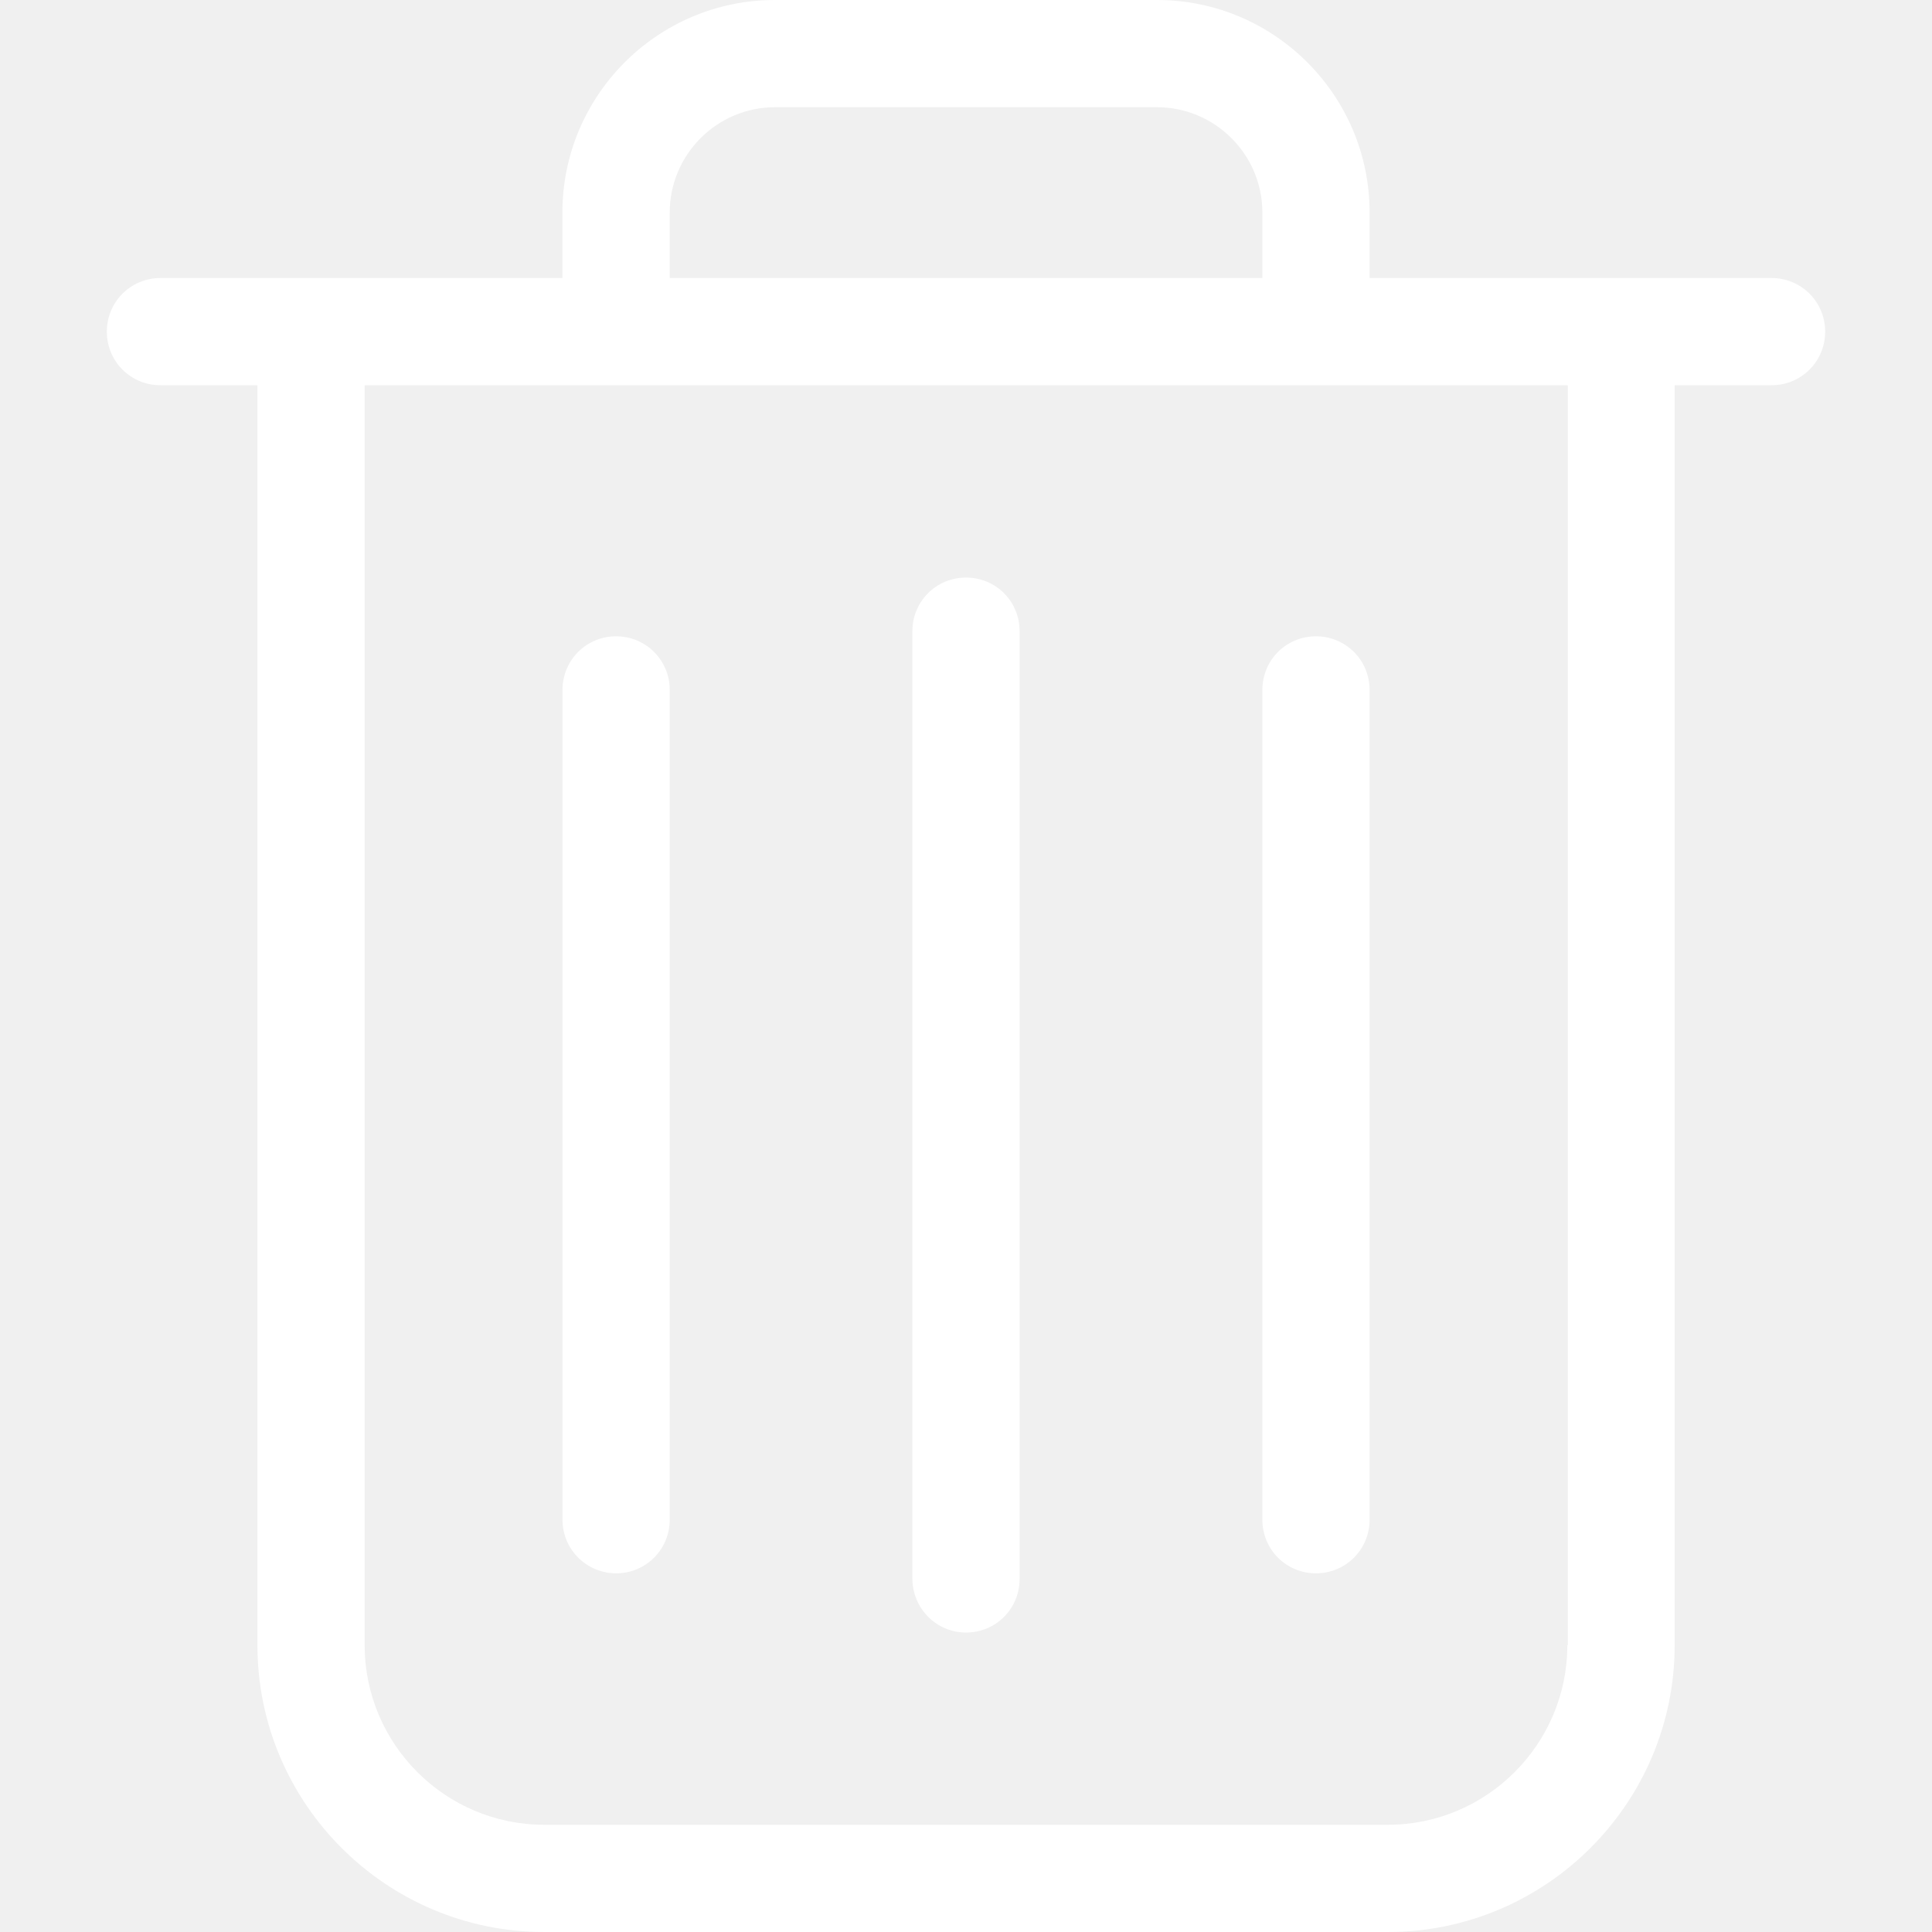
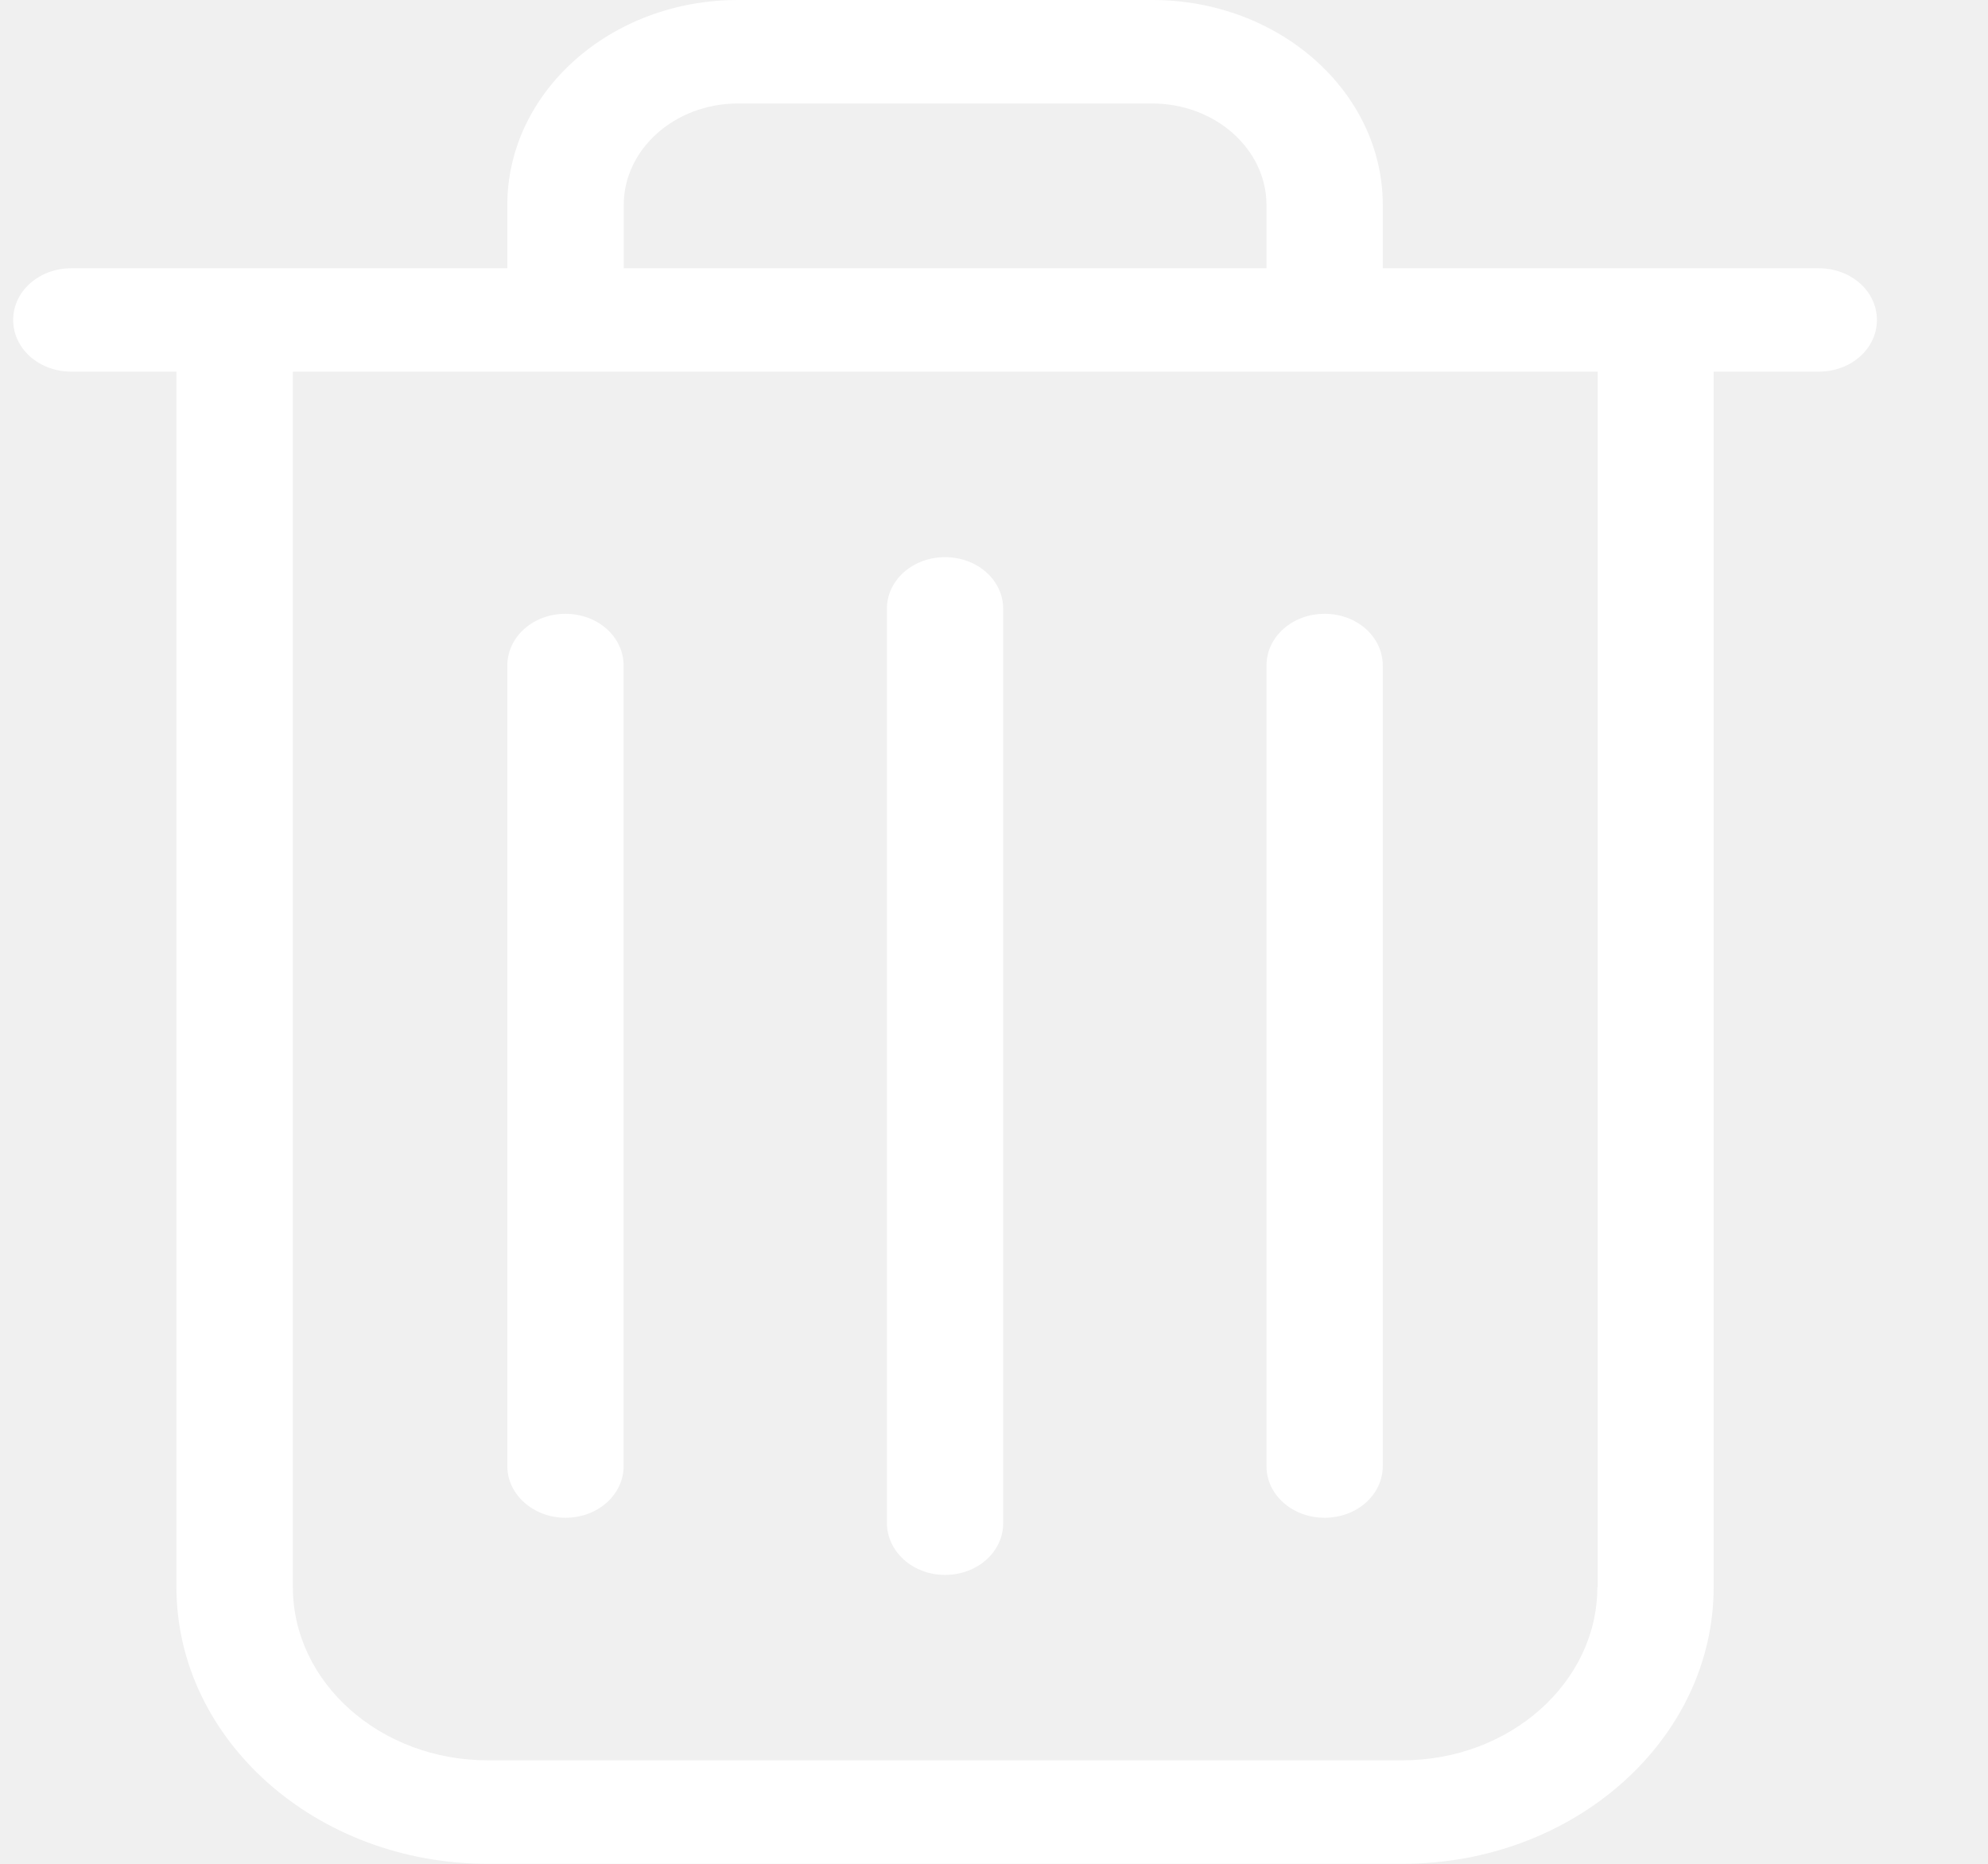
- <svg xmlns="http://www.w3.org/2000/svg" width="20" height="20" viewBox="0 0 20 20" fill="none">
-   <path d="M18.339 2.878H14.178V2.2C14.178 0.987 13.191 0 11.978 0H8.022C6.809 0 5.822 0.987 5.822 2.2V2.878H1.661C1.353 2.878 1.106 3.125 1.106 3.433C1.106 3.742 1.353 3.988 1.661 3.988H2.665V17.031C2.665 18.668 3.997 20 5.633 20H14.367C16.003 20 17.336 18.668 17.336 17.031V3.988H18.339C18.647 3.988 18.894 3.742 18.894 3.433C18.894 3.125 18.647 2.878 18.339 2.878ZM6.933 2.2C6.933 1.6 7.422 1.11 8.022 1.11H11.978C12.578 1.11 13.068 1.6 13.068 2.2V2.878H6.933V2.2ZM16.225 17.031C16.225 18.055 15.391 18.89 14.367 18.89H5.633C4.609 18.89 3.775 18.055 3.775 17.031V3.988H16.23V17.031H16.225Z" fill="white" />
-   <path d="M10 16.9C10.309 16.9 10.555 16.653 10.555 16.345V6.534C10.555 6.225 10.309 5.979 10 5.979C9.692 5.979 9.445 6.225 9.445 6.534V16.34C9.445 16.649 9.692 16.9 10 16.9Z" fill="white" />
-   <path d="M6.378 16.287C6.686 16.287 6.933 16.04 6.933 15.732V7.142C6.933 6.834 6.686 6.587 6.378 6.587C6.069 6.587 5.823 6.834 5.823 7.142V15.732C5.823 16.04 6.073 16.287 6.378 16.287Z" fill="white" />
-   <path d="M13.623 16.287C13.931 16.287 14.178 16.04 14.178 15.732V7.142C14.178 6.834 13.931 6.587 13.623 6.587C13.314 6.587 13.068 6.834 13.068 7.142V15.732C13.068 16.04 13.314 16.287 13.623 16.287Z" fill="white" />
+ <svg xmlns="http://www.w3.org/2000/svg" width="16" height="15" viewBox="0 0 16 15" fill="none">
+   <path d="M14.638 2.159H11.129V1.65C11.129 0.74 10.297 0 9.274 0H5.938C4.915 0 4.083 0.74 4.083 1.65V2.159H0.574C0.314 2.159 0.106 2.344 0.106 2.575C0.106 2.806 0.314 2.991 0.574 2.991H1.42V12.773C1.42 14.001 2.544 15 3.924 15H11.289C12.669 15 13.792 14.001 13.792 12.773V2.991H14.638C14.898 2.991 15.106 2.806 15.106 2.575C15.106 2.344 14.898 2.159 14.638 2.159ZM5.02 1.65C5.02 1.2 5.432 0.833 5.938 0.833H9.274C9.78 0.833 10.193 1.2 10.193 1.65V2.159H5.02V1.65ZM12.856 12.773C12.856 13.541 12.152 14.167 11.289 14.167H3.924C3.06 14.167 2.357 13.541 2.357 12.773V2.991H12.859V12.773H12.856Z" fill="white" />
+   <path d="M7.606 12.675C7.866 12.675 8.074 12.49 8.074 12.258V4.9C8.074 4.669 7.866 4.484 7.606 4.484C7.346 4.484 7.138 4.669 7.138 4.9V12.255C7.138 12.487 7.346 12.675 7.606 12.675Z" fill="white" />
+   <path d="M4.551 12.215C4.811 12.215 5.019 12.03 5.019 11.799V5.357C5.019 5.125 4.811 4.94 4.551 4.94C4.291 4.94 4.083 5.125 4.083 5.357V11.799C4.083 12.03 4.295 12.215 4.551 12.215Z" fill="white" />
+   <path d="M10.661 12.215C10.921 12.215 11.129 12.03 11.129 11.799V5.357C11.129 5.125 10.921 4.94 10.661 4.94C10.401 4.94 10.193 5.125 10.193 5.357V11.799C10.193 12.03 10.401 12.215 10.661 12.215Z" fill="white" />
</svg>
